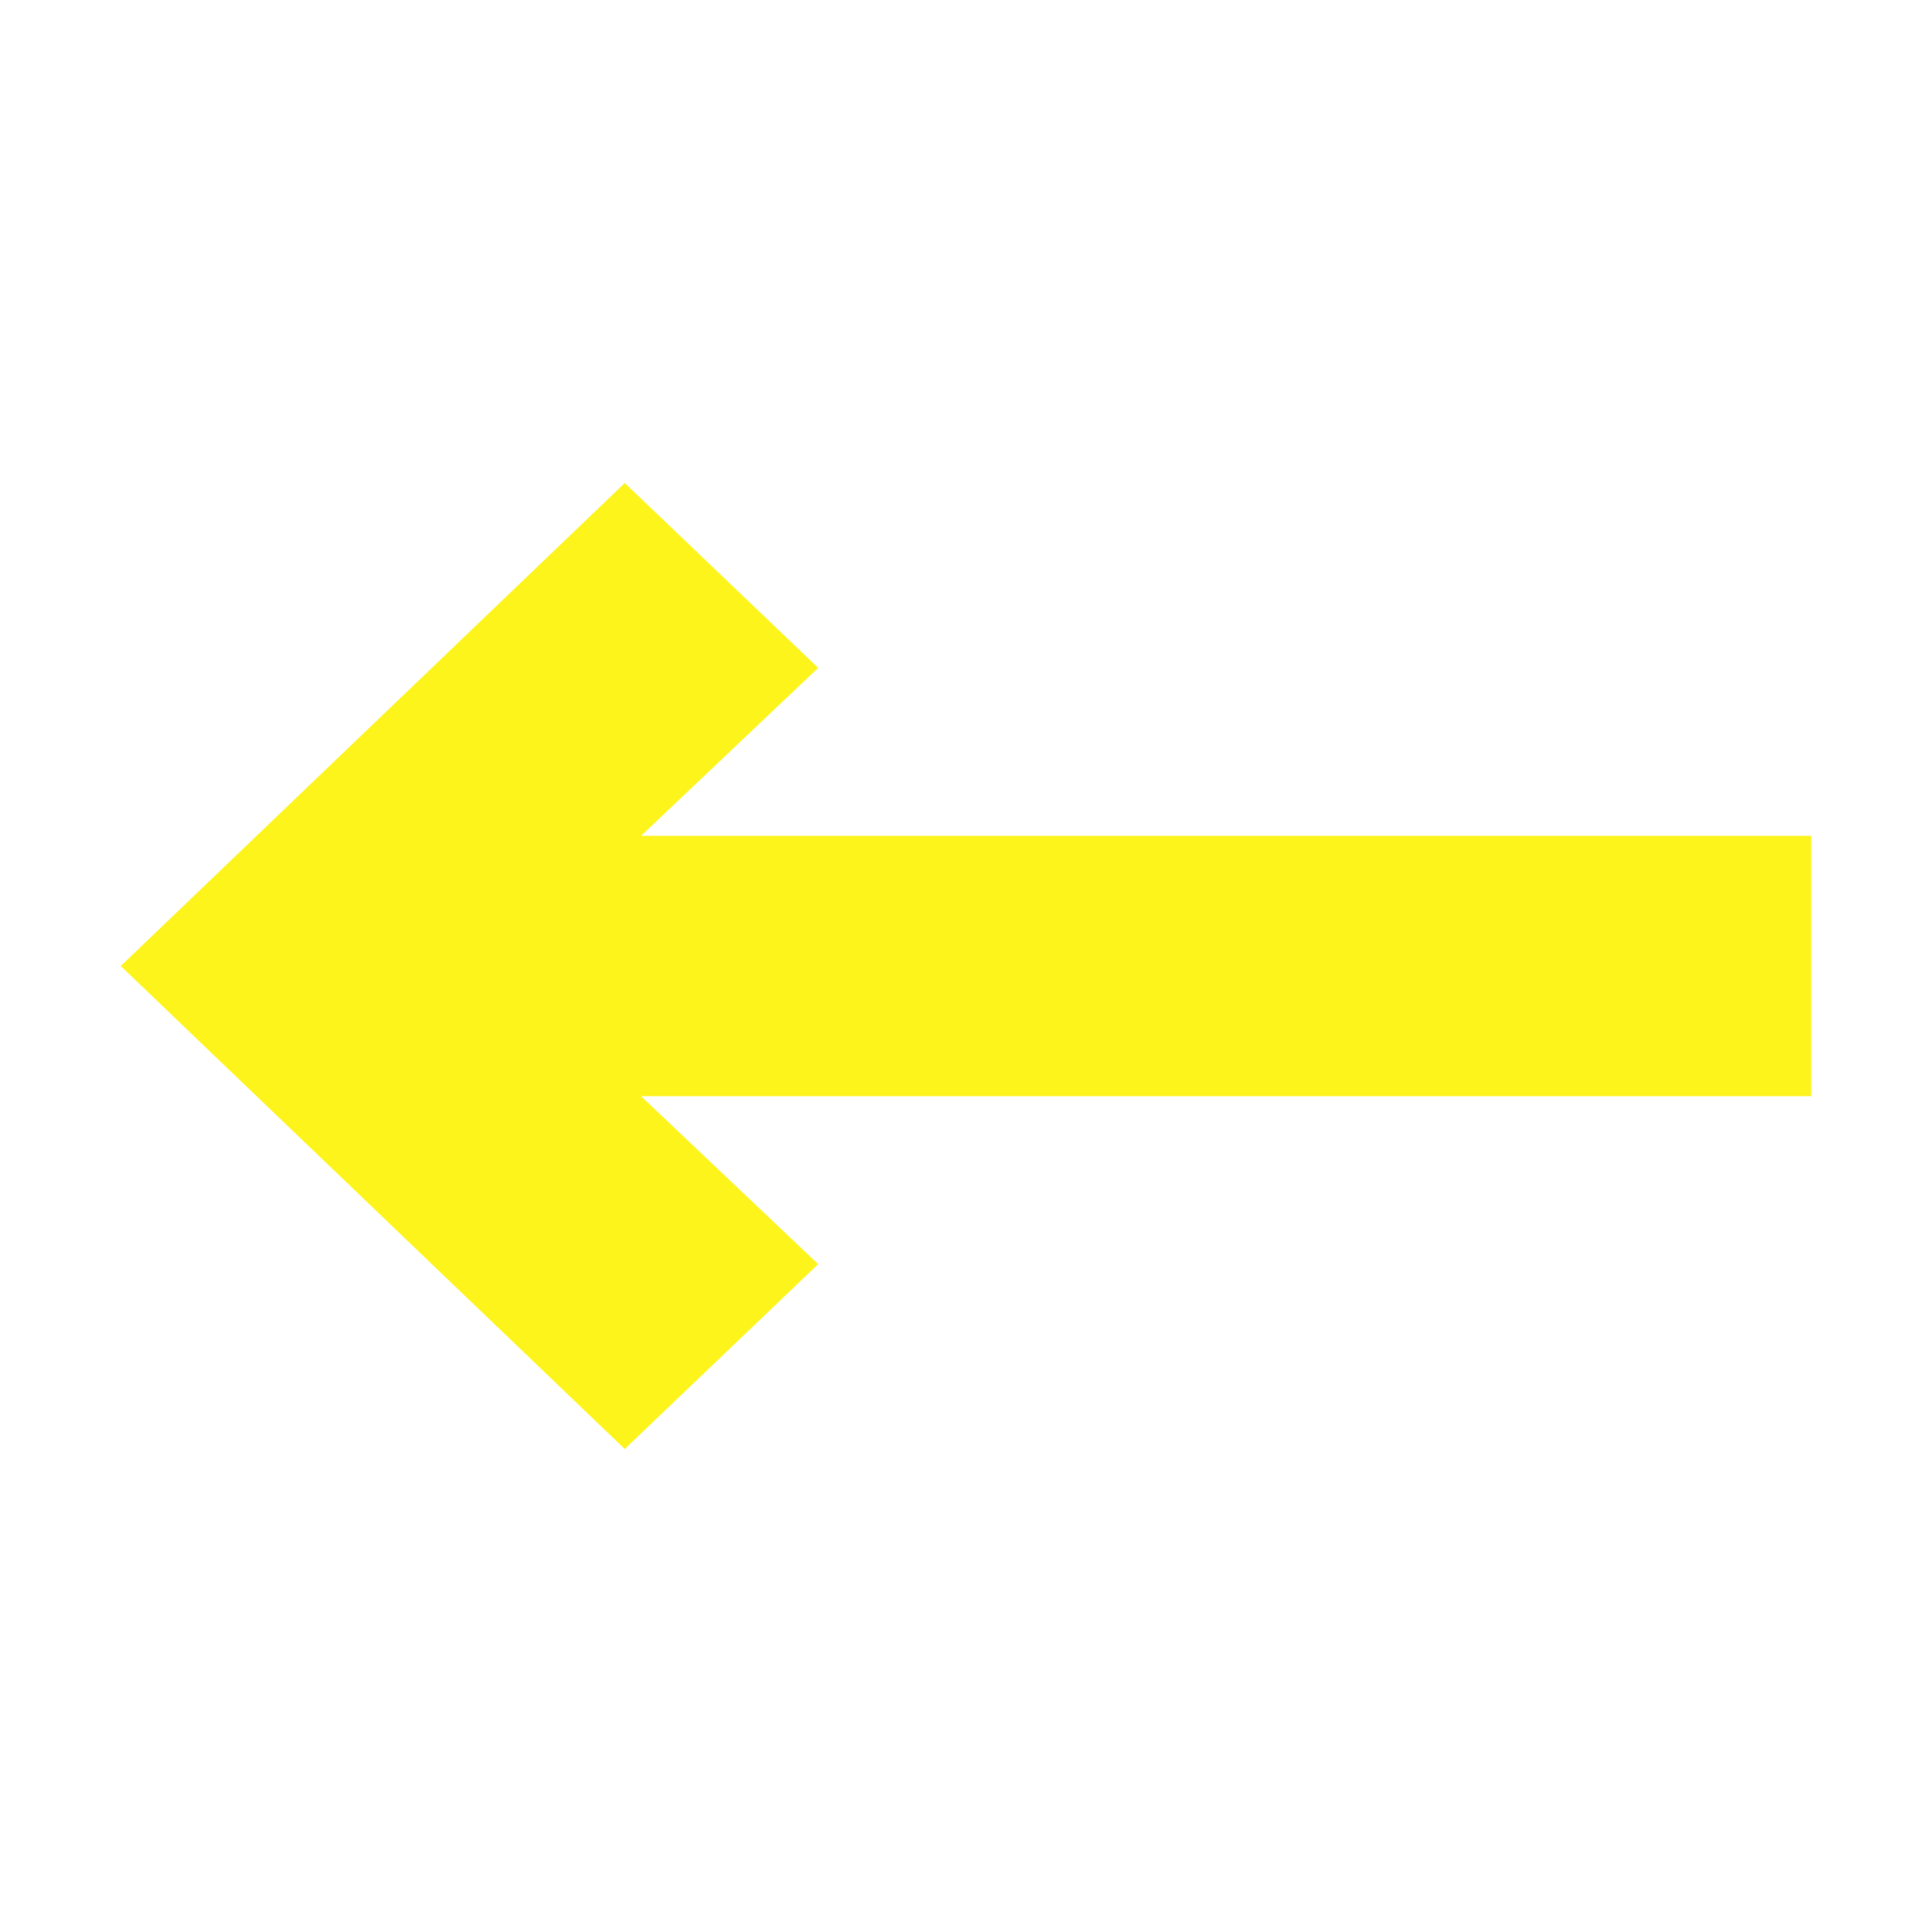
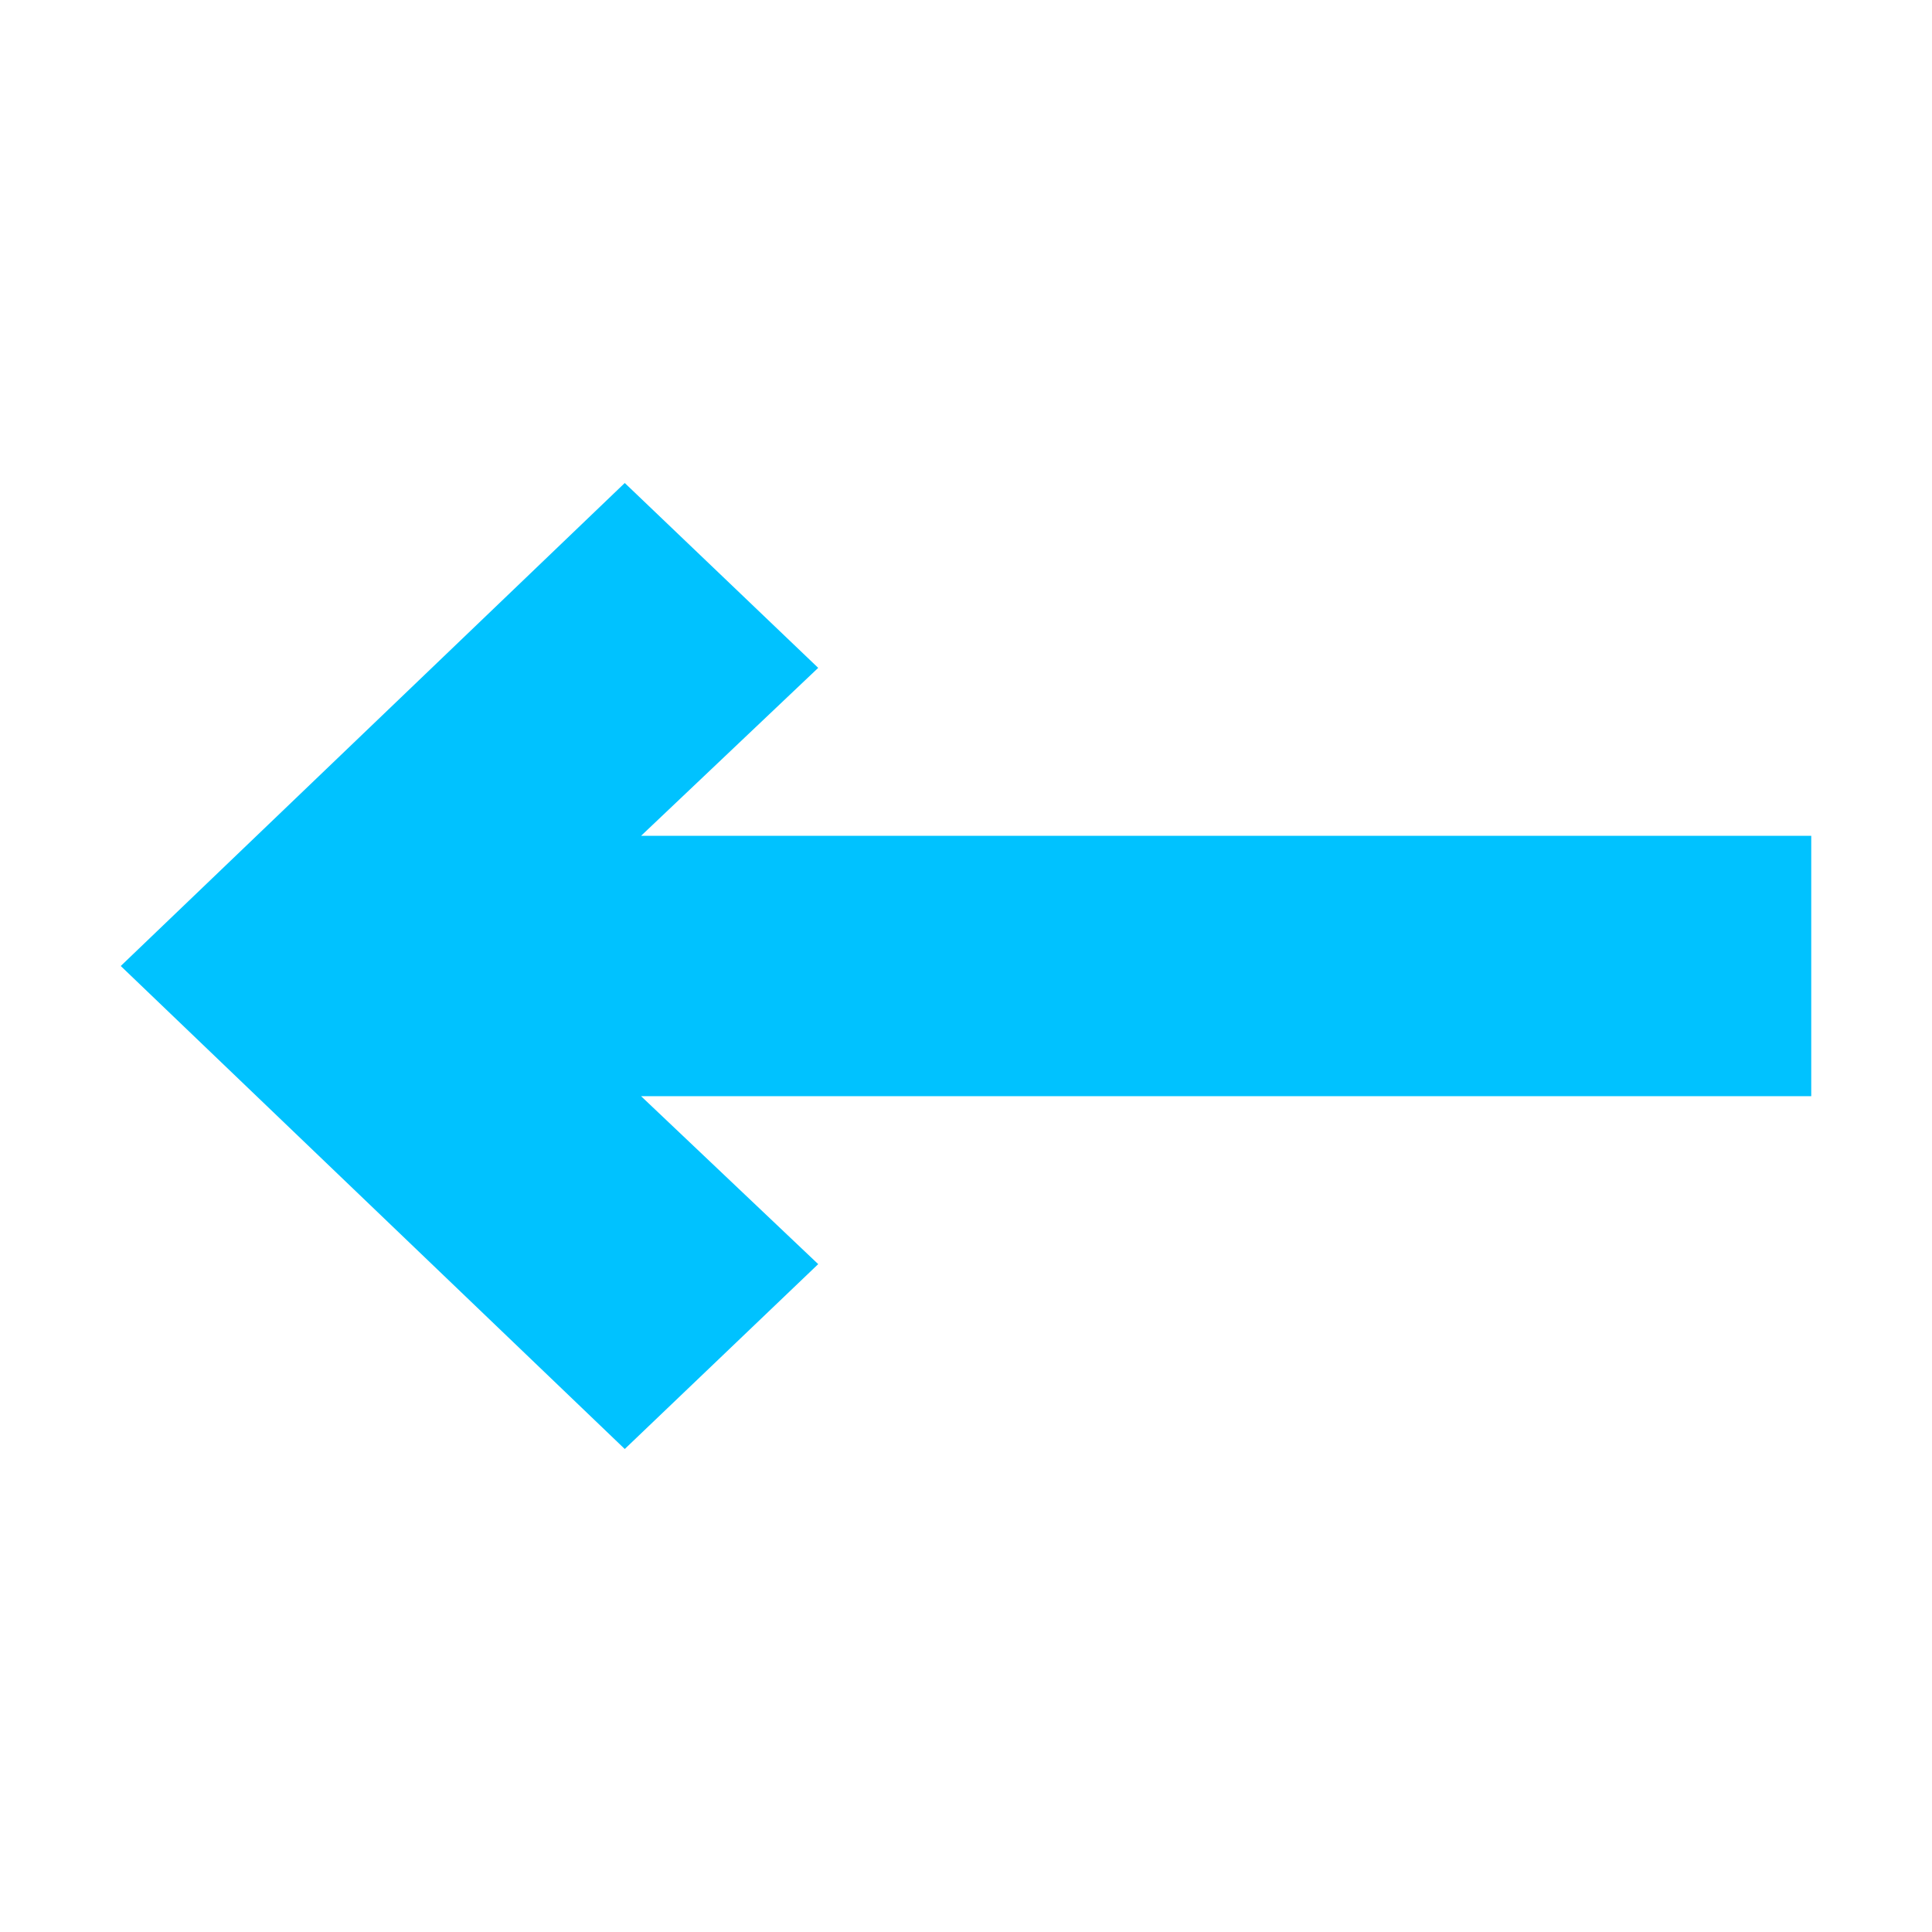
<svg xmlns="http://www.w3.org/2000/svg" width="16" height="16" viewBox="0 0 16 16" fill="none">
-   <path d="M5.174 12L1 8L5.174 4L6.776 5.531L5.309 6.922H15V9.078H5.309L6.776 10.469L5.174 12Z" fill="#FDF41B" />
+   <path d="M5.174 12L1 8L5.174 4L6.776 5.531L5.309 6.922H15V9.078H5.309L6.776 10.469L5.174 12Z" fill="#00C2FF" />
</svg>
